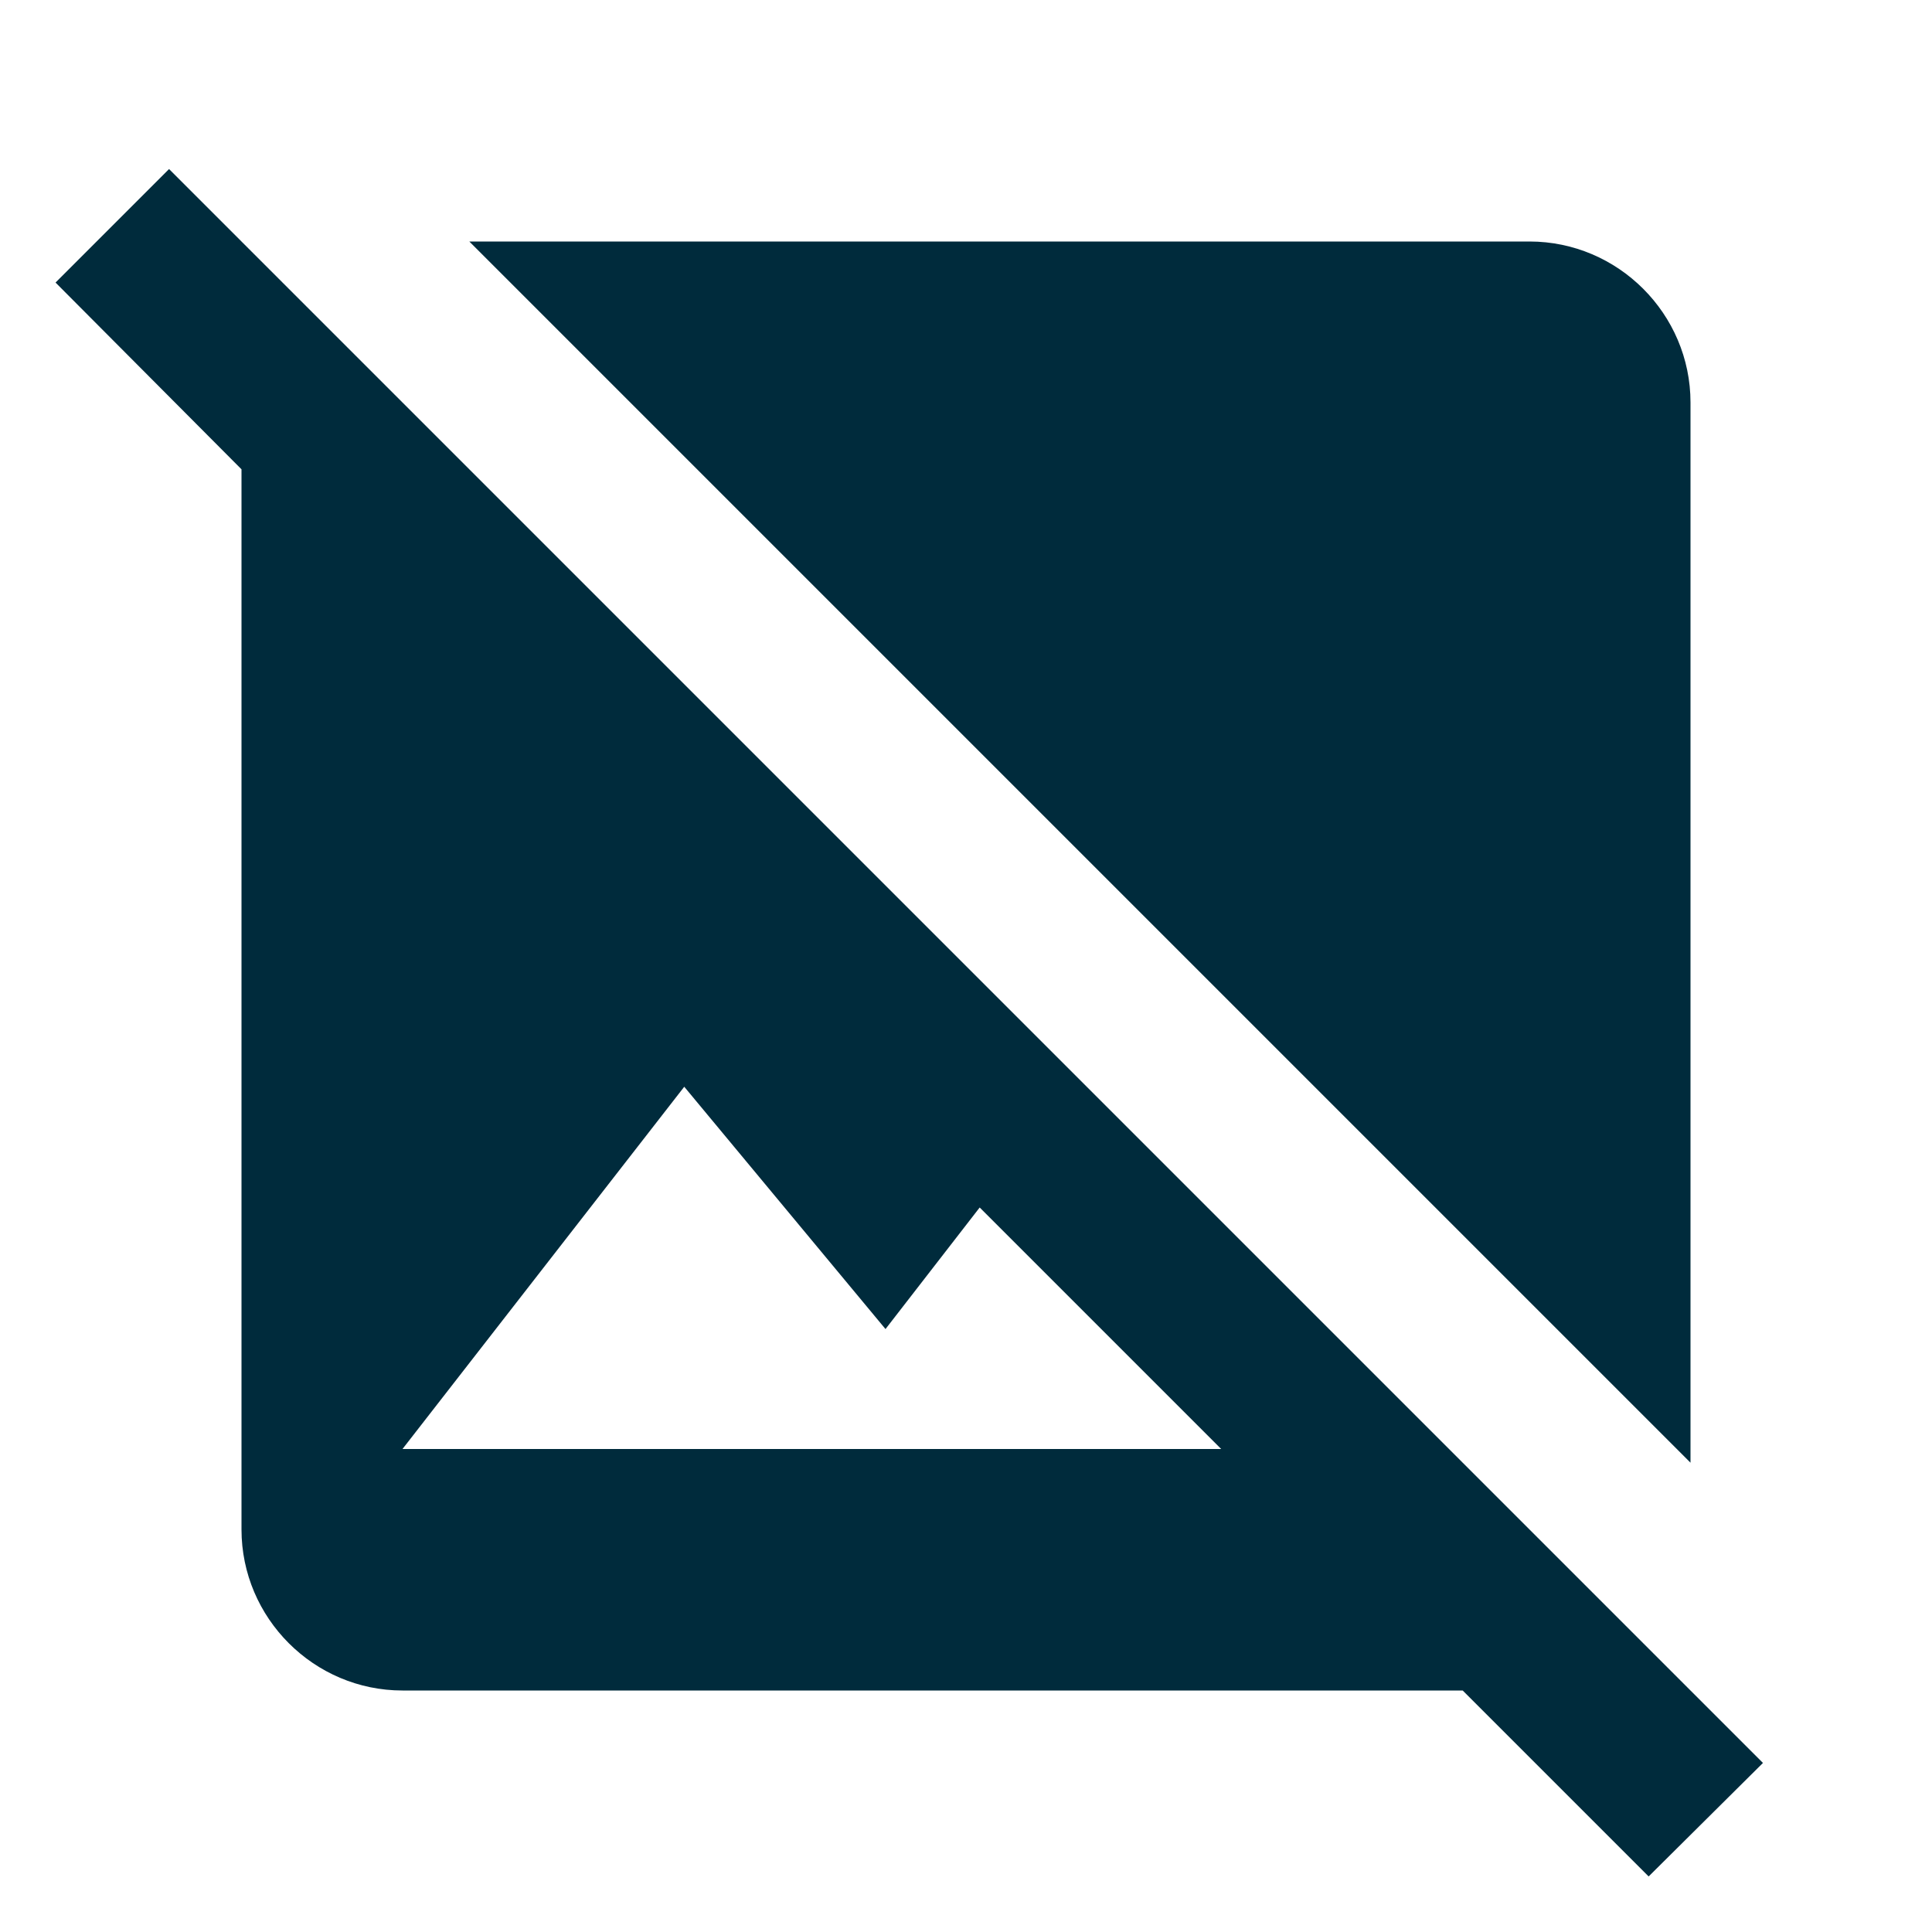
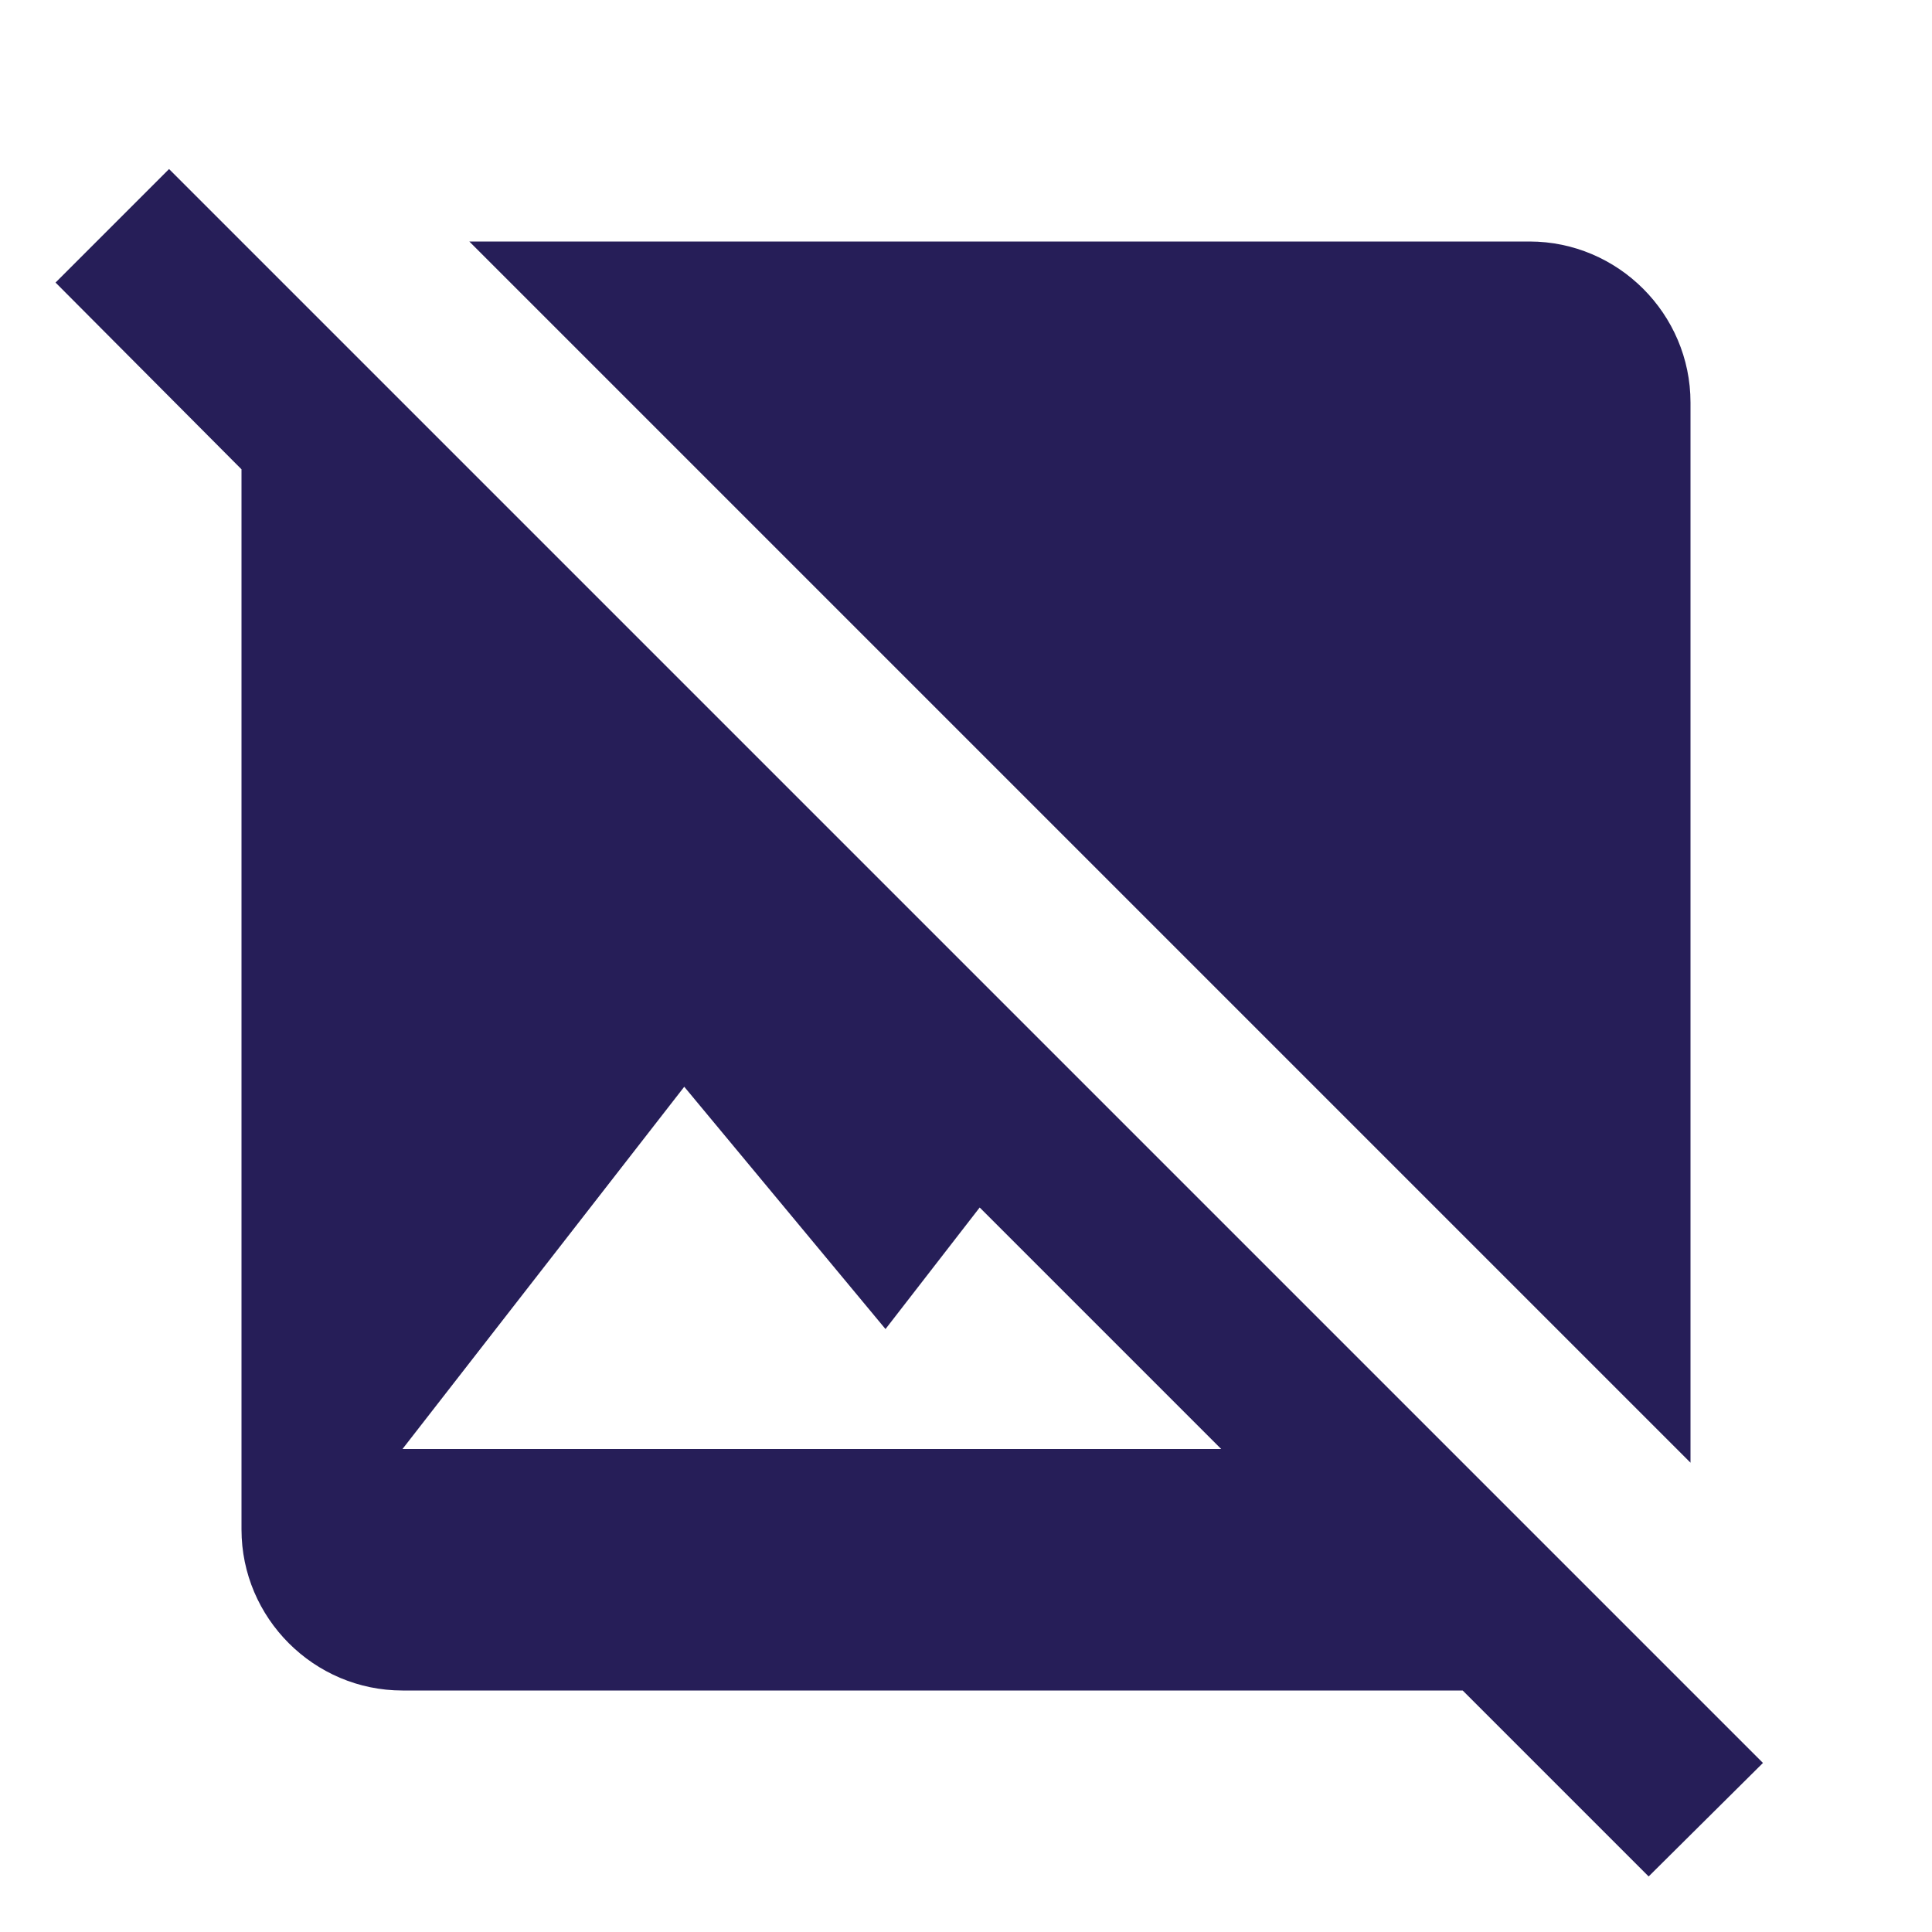
<svg xmlns="http://www.w3.org/2000/svg" enable-background="new 0 0 24 24" height="24" viewBox="0 0 24 24" width="24">
  <g>
    <rect fill="none" height="24" width="24" />
-     <path d="M21.9,21.9l-8.49-8.49l0,0L3.59,3.59l0,0L2.1,2.1L0.69,3.51L3,5.83V19c0,1.1,0.9,2,2,2h13.17l2.31,2.31L21.9,21.9z M5,18 l3.5-4.5l2.5,3.01L12.17,15l3,3H5z M21,18.17L5.83,3H19c1.1,0,2,0.9,2,2V18.17z" fill="#002B3C" />
+     <path d="M21.9,21.9l-8.49-8.49l0,0L3.59,3.59l0,0L2.1,2.1L0.69,3.51L3,5.83V19c0,1.1,0.9,2,2,2h13.17l2.31,2.31L21.9,21.9z M5,18 l3.5-4.5l2.5,3.01L12.17,15l3,3H5z M21,18.17L5.83,3H19c1.1,0,2,0.9,2,2V18.17z" fill="#261E58" />
  </g>
</svg>
